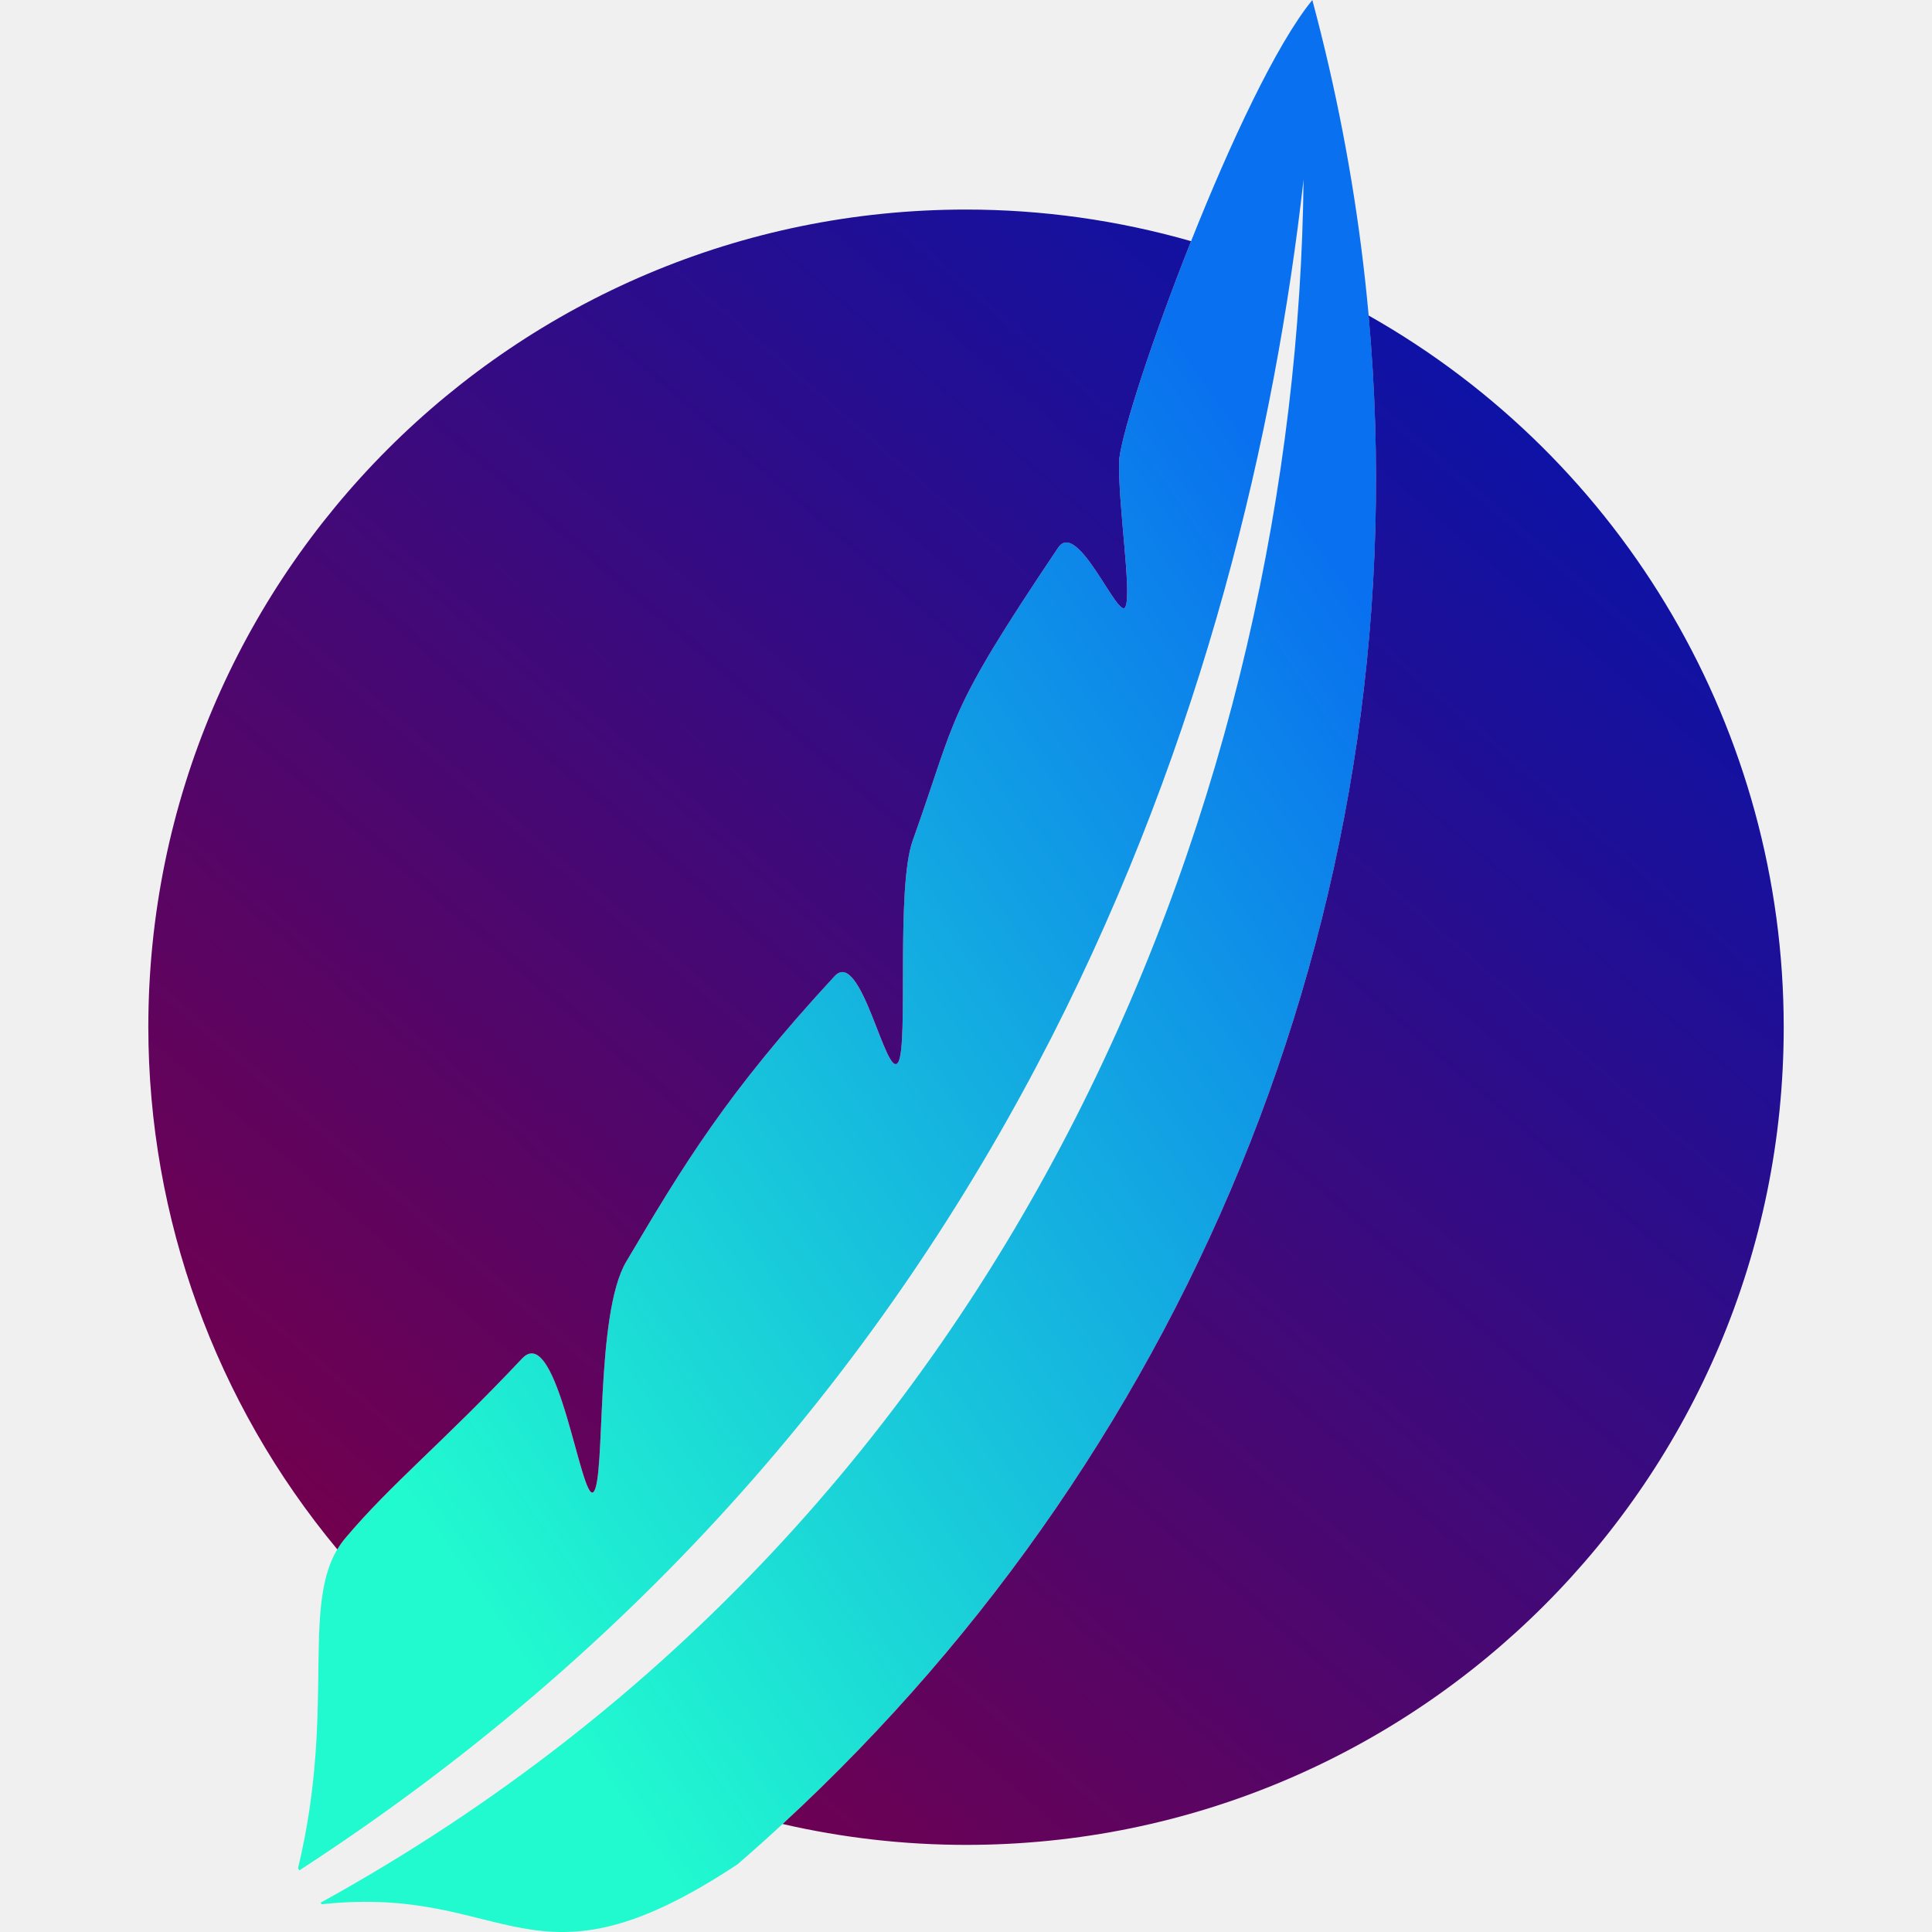
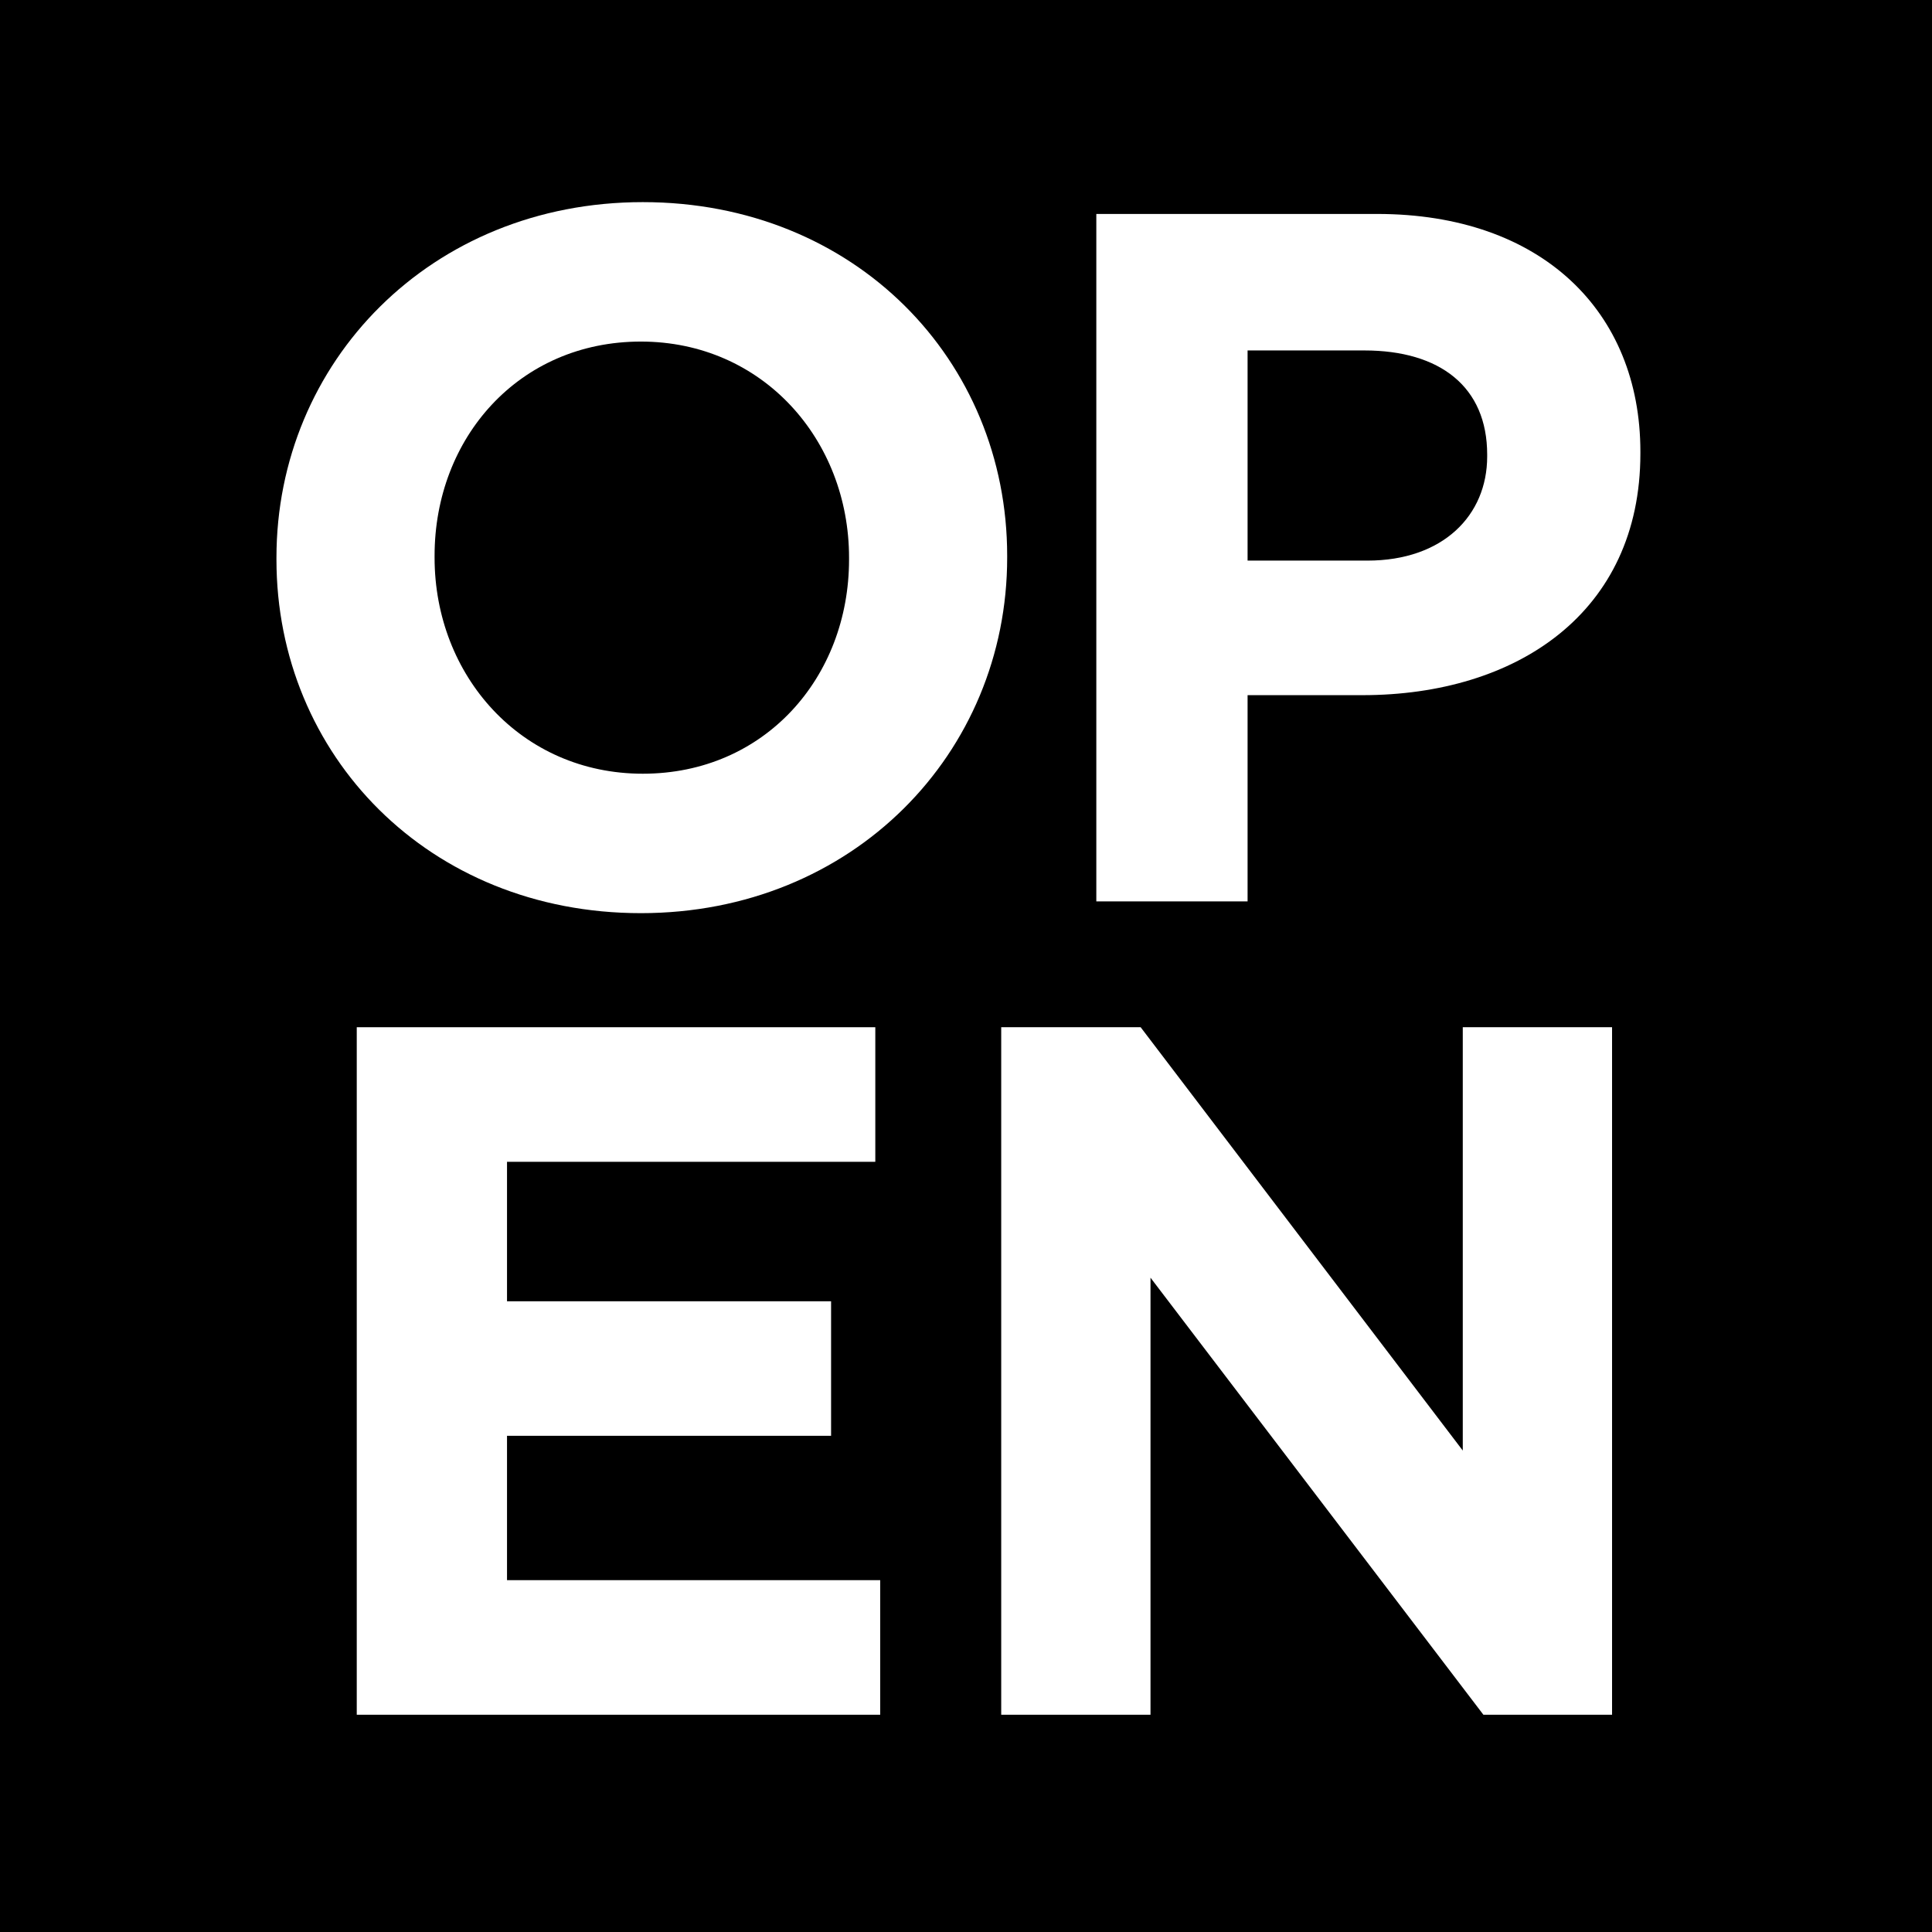
- <svg xmlns="http://www.w3.org/2000/svg" xmlns:xlink="http://www.w3.org/1999/xlink" width="512" height="512" version="1.1" viewBox="0 0 512 512">
+ <svg xmlns="http://www.w3.org/2000/svg" width="600" height="600" viewBox="0 0 600 600" fill="none">
+   <g clip-path="url(#clip0_345_2)">
+     <path d="M600 0V288V600H336H0V300V0H308H600Z" fill="black" />
+     <path d="M460.682 532.527L357.298 396.8V532.527H310.936V319.015H354.241L454.279 450.485V319.015H500.641V532.527H460.682Z" fill="white" />
+     <path d="M110.794 532.527V319.015H271.835V360.809H157.458V404.123H258.1V445.899H157.458V490.733H273.354V532.527H110.794Z" fill="white" />
+     <path d="M423.12 215.888H387.448V279.939H340.473V66.444H427.688C478.627 66.444 509.437 96.637 509.437 140.257V140.857C509.437 190.272 471.01 215.888 423.12 215.888ZM461.857 141.168C461.857 120.124 447.208 108.834 423.724 108.834H387.448V174.102H424.648C448.127 174.102 461.857 160.066 461.857 141.777V141.168Z" fill="white" />
+     <path d="M199.023 283.589C133.141 283.589 85.855 234.486 85.855 173.789V173.185C85.855 112.493 133.741 62.772 199.628 62.772C265.505 62.772 312.787 111.876 312.787 172.572V173.185C312.787 233.881 264.901 283.589 199.023 283.589ZM263.679 173.185C263.679 136.581 236.841 106.077 199.023 106.077C161.193 106.077 134.963 135.972 134.963 172.572V173.185C134.963 209.785 161.806 240.284 199.628 240.284C237.454 240.284 263.679 210.394 263.679 173.789V173.185Z" fill="white" />
+   </g>
  <defs>
-     <linearGradient id="linearGradient22708">
-       <stop stop-color="#21facf" offset="0" />
-       <stop stop-color="#0970ef" offset="1" />
-     </linearGradient>
-     <linearGradient id="linearGradient6949" x1="68.454" x2="198.59" y1="246.73" y2="96.35" gradientTransform="translate(-5.754,-56.594)" gradientUnits="userSpaceOnUse">
-       <stop stop-color="#72004e" offset="0" />
-       <stop stop-color="#0015b1" offset="1" />
-     </linearGradient>
-     <linearGradient id="linearGradient22718" x1="56.735" x2="155.2" y1="246.96" y2="58.575" gradientUnits="userSpaceOnUse">
-       <stop stop-color="#4f00da" offset="0" />
-       <stop stop-color="#e5311b" offset="1" />
-     </linearGradient>
-     <linearGradient id="linearGradient23463" x1="68.454" x2="198.59" y1="246.73" y2="96.35" gradientUnits="userSpaceOnUse" xlink:href="#linearGradient22708" />
-     <linearGradient id="linearGradient903" x1="54.478" x2="192.1" y1="247.56" y2="9.809" gradientTransform="matrix(.87923 0 0 .87923 -9.551 48.787)" gradientUnits="userSpaceOnUse">
-       <stop stop-color="#dc180d" offset="0" />
-       <stop stop-color="#f96e20" offset=".5" />
-       <stop stop-color="#f4ce41" offset="1" />
-     </linearGradient>
-     <linearGradient id="linearGradient918" x1="39.468" x2="154.99" y1="204.22" y2="124.47" gradientUnits="userSpaceOnUse" xlink:href="#linearGradient22708" />
+     <clipPath id="clip0_345_2">
+       <rect width="600" height="600" fill="white" />
+     </clipPath>
  </defs>
-   <g transform="matrix(2.473 0 0 2.473 -4.8978 -4.8812)">
-     <path transform="translate(-5.5496,-57.412)" d="m148.16 59.393c-7.71 9.399-19.951 42.888-20.696 49.204-0.17 4.674 1.373 14.231 0.672 15.805-0.719 1.613-5.117-9.446-7.215-6.327-12.219 18.168-10.7 17.731-15.582 31.378-1.836 5.131-0.424 21.99-1.567 23.773-1.273 1.987-3.962-12.31-6.806-9.236-11.603 12.54-16.279 20.379-22.336 30.607-3.359 5.673-2.182 23.33-3.506 24.674-1.302 1.321-3.857-18.326-7.644-14.309-8.519 9.038-14.054 13.441-18.946 19.252-5.198 6.174-0.783 17.584-5.067 35.383l0.145 0.221c77.447-50.308 101.52-127.16 107.61-181.19-0.681 63.93-29.41 142.78-105.33 184.65l0.113 0.171c20.241-2.181 22.307 10.458 44.562-4.284 55.792-48.277 81.856-124.29 61.593-199.78z" display="none" fill="url(#linearGradient903)" />
-     <path transform="translate(-5.5498,-57.412)" d="m148.16 59.393c-7.71 9.399-19.951 42.888-20.696 49.204-0.17 4.674 1.373 14.231 0.672 15.805-0.719 1.613-5.117-9.446-7.215-6.327-12.219 18.168-10.7 17.731-15.582 31.378-1.836 5.131-0.424 21.99-1.567 23.773-1.273 1.987-3.962-12.31-6.806-9.236-11.603 12.54-16.279 20.379-22.336 30.607-3.359 5.673-2.182 23.33-3.506 24.674-1.302 1.321-3.857-18.326-7.644-14.309-8.519 9.038-14.054 13.441-18.946 19.252-5.198 6.174-0.783 17.584-5.067 35.383l0.145 0.221c77.447-50.308 101.52-127.16 107.61-181.19-0.681 63.93-29.41 142.78-105.33 184.65l0.113 0.171c20.241-2.181 22.307 10.458 44.562-4.284 55.792-48.277 81.856-124.29 61.593-199.78z" fill="url(#linearGradient918)" />
-     <g transform="translate(0 2.0218e-5)">
-       <path transform="translate(-5.7543,-56.594)" d="m111.25 81.024c-48.394-1.5e-5 -87.625 39.231-87.625 87.625 0.017 20.443 7.182 40.236 20.253 55.954 0.252-0.422 0.536-0.824 0.858-1.206 4.892-5.81 10.427-10.214 18.946-19.252 3.787-4.018 6.341 15.63 7.644 14.309 1.324-1.344 0.147-19.001 3.506-24.674 6.056-10.228 10.733-18.067 22.336-30.607 2.844-3.074 5.533 11.223 6.806 9.236 1.142-1.782-0.269-18.641 1.566-23.773 4.882-13.647 3.363-13.21 15.582-31.378 2.098-3.119 6.496 7.94 7.215 6.327 0.701-1.573-0.842-11.131-0.672-15.805 0.372-3.15 3.604-13.059 7.705-23.367-7.843-2.247-15.962-3.388-24.12-3.389zm43.142 11.356c5.566 61.595-18.426 120.7-62.796 161.65 6.446 1.486 13.04 2.237 19.655 2.239 48.394 1e-5 87.625-39.231 87.625-87.625-3.1e-4 -31.581-16.995-60.719-44.484-76.268z" display="none" fill="url(#linearGradient22718)" />
-       <path transform="translate(-5.754,-56.594)" d="m111.25 81.024c-48.394-1.5e-5 -87.625 39.231-87.625 87.625 0.017 20.443 7.182 40.236 20.253 55.954 0.252-0.422 0.536-0.824 0.858-1.206 4.892-5.81 10.427-10.214 18.946-19.252 3.787-4.018 6.341 15.63 7.644 14.309 1.324-1.344 0.147-19.001 3.506-24.674 6.056-10.228 10.733-18.067 22.336-30.607 2.844-3.074 5.533 11.223 6.806 9.236 1.142-1.782-0.269-18.641 1.566-23.773 4.882-13.647 3.363-13.21 15.582-31.378 2.098-3.119 6.496 7.94 7.215 6.327 0.701-1.573-0.842-11.131-0.672-15.805 0.372-3.15 3.604-13.059 7.705-23.367-7.843-2.247-15.962-3.388-24.12-3.389zm43.142 11.356c5.566 61.595-18.426 120.7-62.796 161.65 6.446 1.486 13.04 2.237 19.655 2.239 48.394 1e-5 87.625-39.231 87.625-87.625-3.1e-4 -31.581-16.995-60.719-44.484-76.268z" display="none" fill="url(#linearGradient23463)" />
-       <path d="m105.5 24.43c-48.394-1.5e-5 -87.625 39.231-87.625 87.625 0.017 20.443 7.182 40.236 20.253 55.954 0.252-0.422 0.536-0.824 0.858-1.206 4.892-5.81 10.427-10.214 18.946-19.252 3.787-4.018 6.341 15.63 7.644 14.309 1.324-1.344 0.147-19.001 3.506-24.674 6.056-10.228 10.733-18.067 22.336-30.607 2.844-3.074 5.533 11.223 6.806 9.236 1.142-1.782-0.269-18.641 1.566-23.773 4.882-13.647 3.363-13.21 15.582-31.378 2.098-3.119 6.496 7.94 7.215 6.327 0.701-1.573-0.842-11.131-0.672-15.805 0.372-3.15 3.604-13.059 7.705-23.367-7.843-2.247-15.962-3.388-24.12-3.389zm43.142 11.356c5.566 61.595-18.426 120.7-62.796 161.65 6.446 1.486 13.04 2.237 19.655 2.239 48.394 1e-5 87.625-39.231 87.625-87.625-3.1e-4 -31.581-16.995-60.719-44.484-76.268z" fill="url(#linearGradient6949)" />
-     </g>
-   </g>
</svg>
